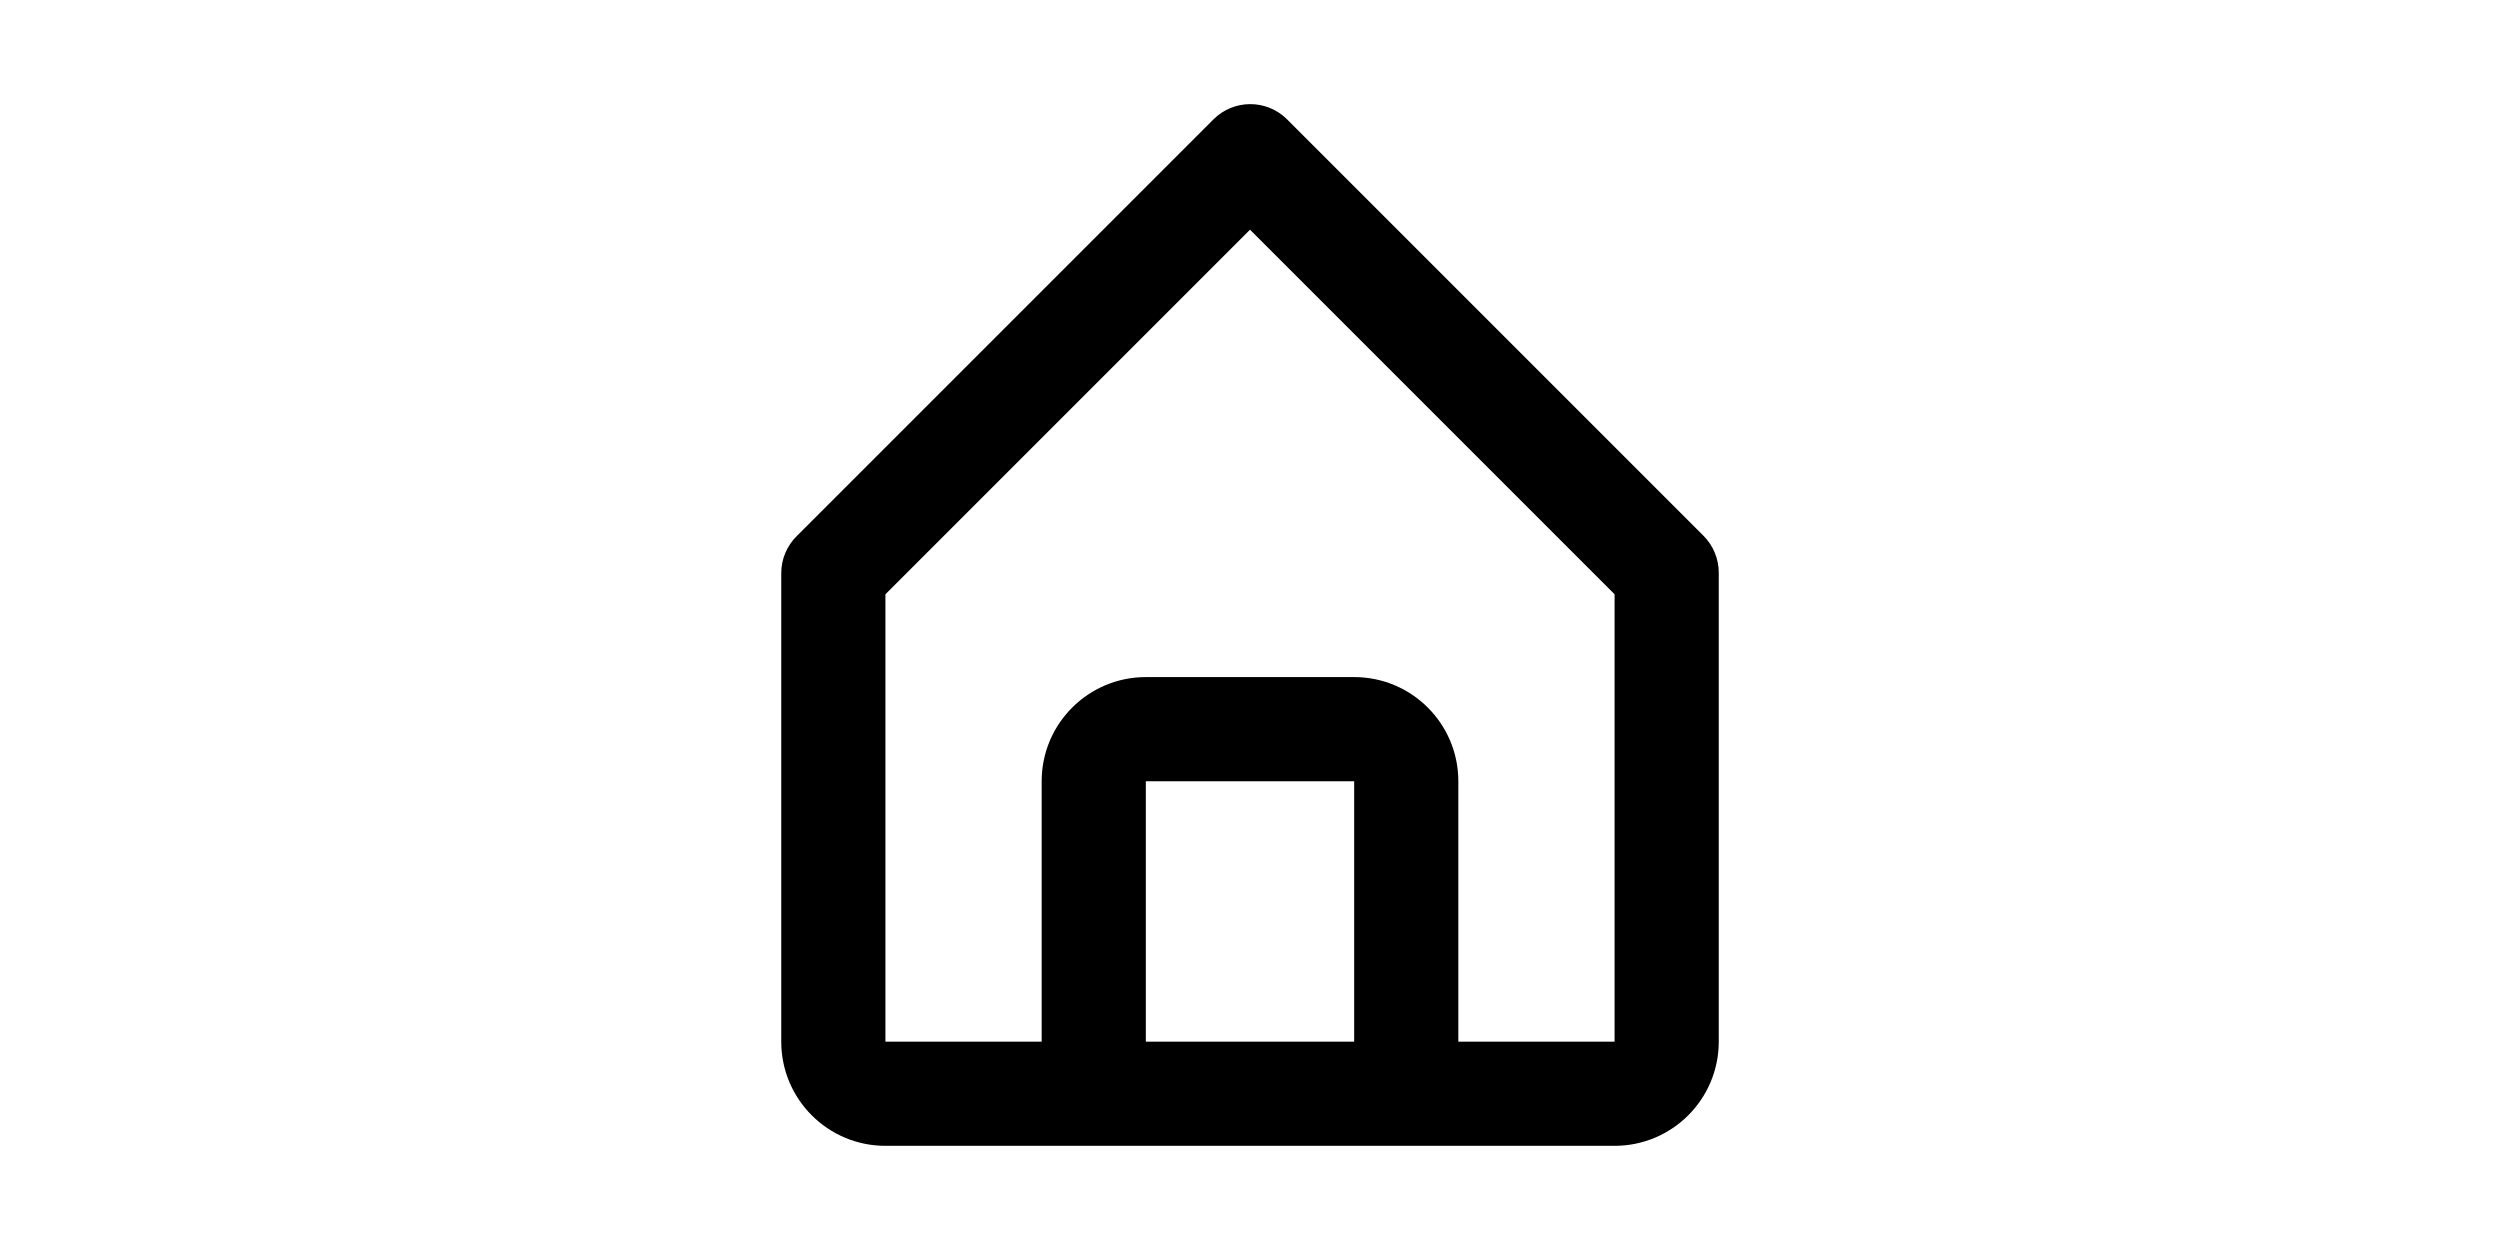
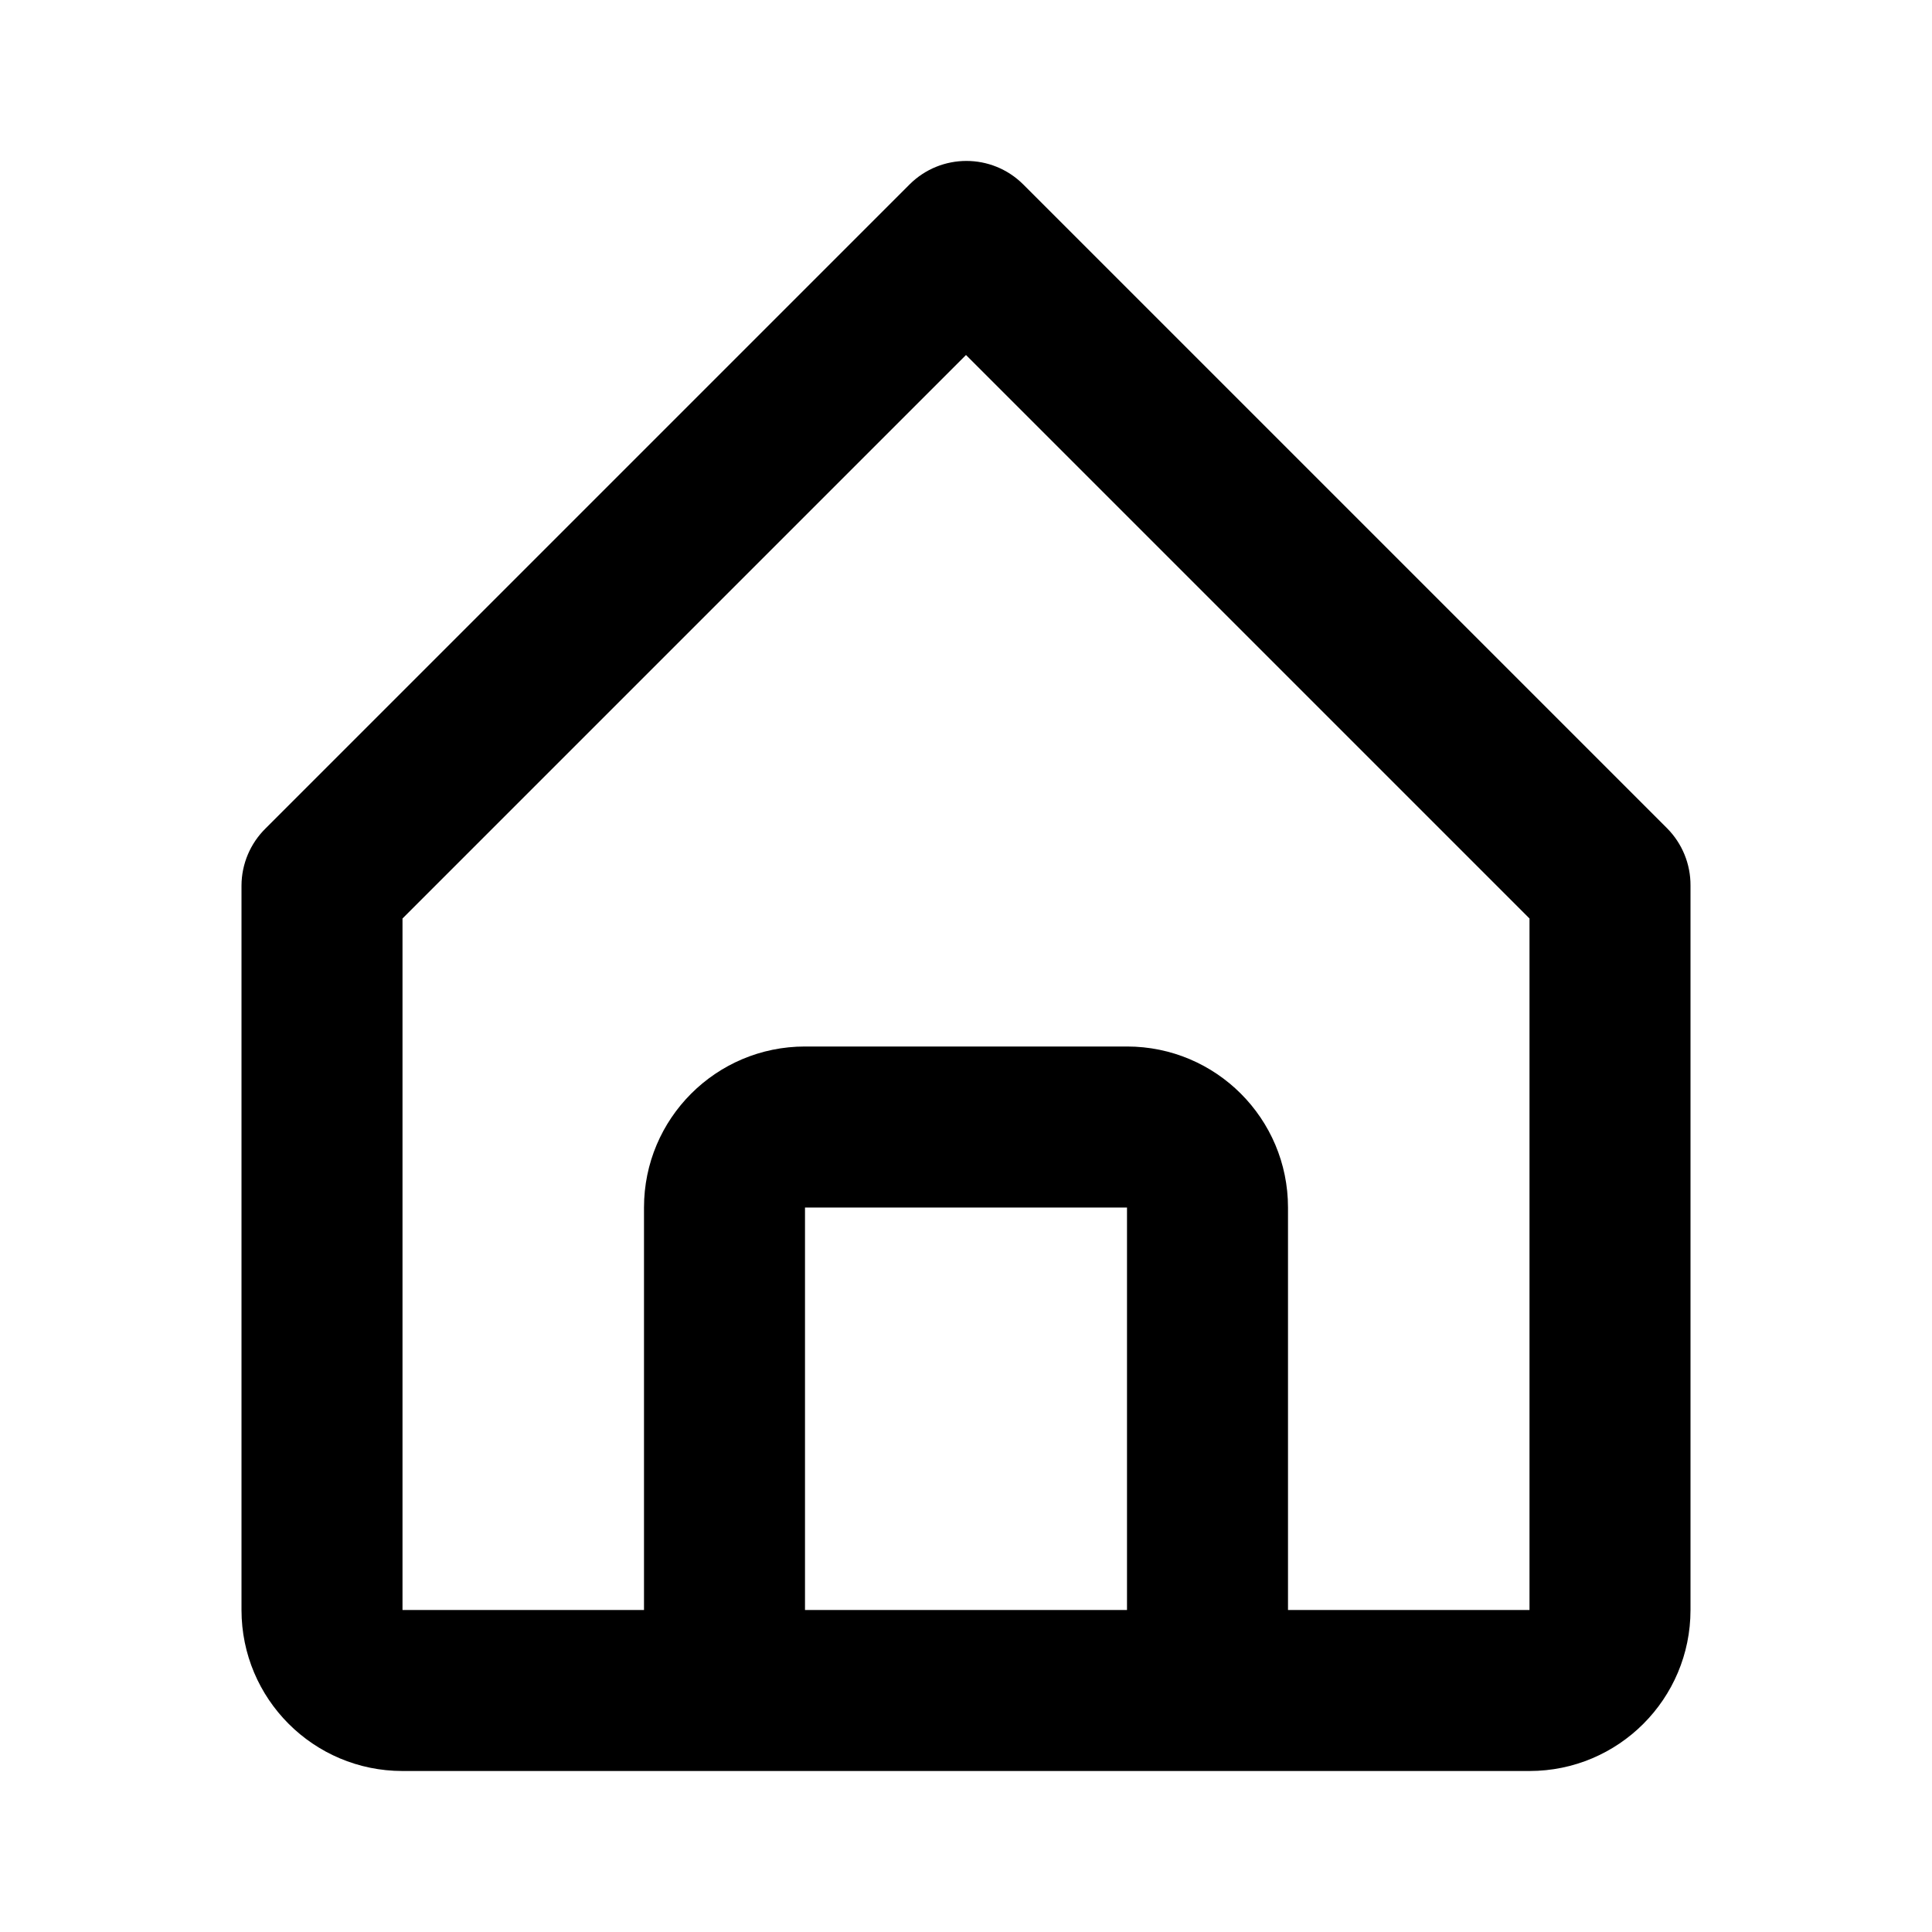
- <svg xmlns="http://www.w3.org/2000/svg" stroke="currentColor" fill="currentColor" stroke-width="0" viewBox="0 0 24 24" height="1em" width="2em">
+ <svg xmlns="http://www.w3.org/2000/svg" stroke="currentColor" fill="currentColor" stroke-width="0" viewBox="0 0 24 24" height="2em" width="2em">
  <path d="M5 22h14a2 2 0 0 0 2-2v-9a1 1 0 0 0-.29-.71l-8-8a1 1 0 0 0-1.41 0l-8 8A1 1 0 0 0 3 11v9a2 2 0 0 0 2 2zm5-2v-5h4v5zm-5-8.59 7-7 7 7V20h-3v-5a2 2 0 0 0-2-2h-4a2 2 0 0 0-2 2v5H5z" />
</svg>
